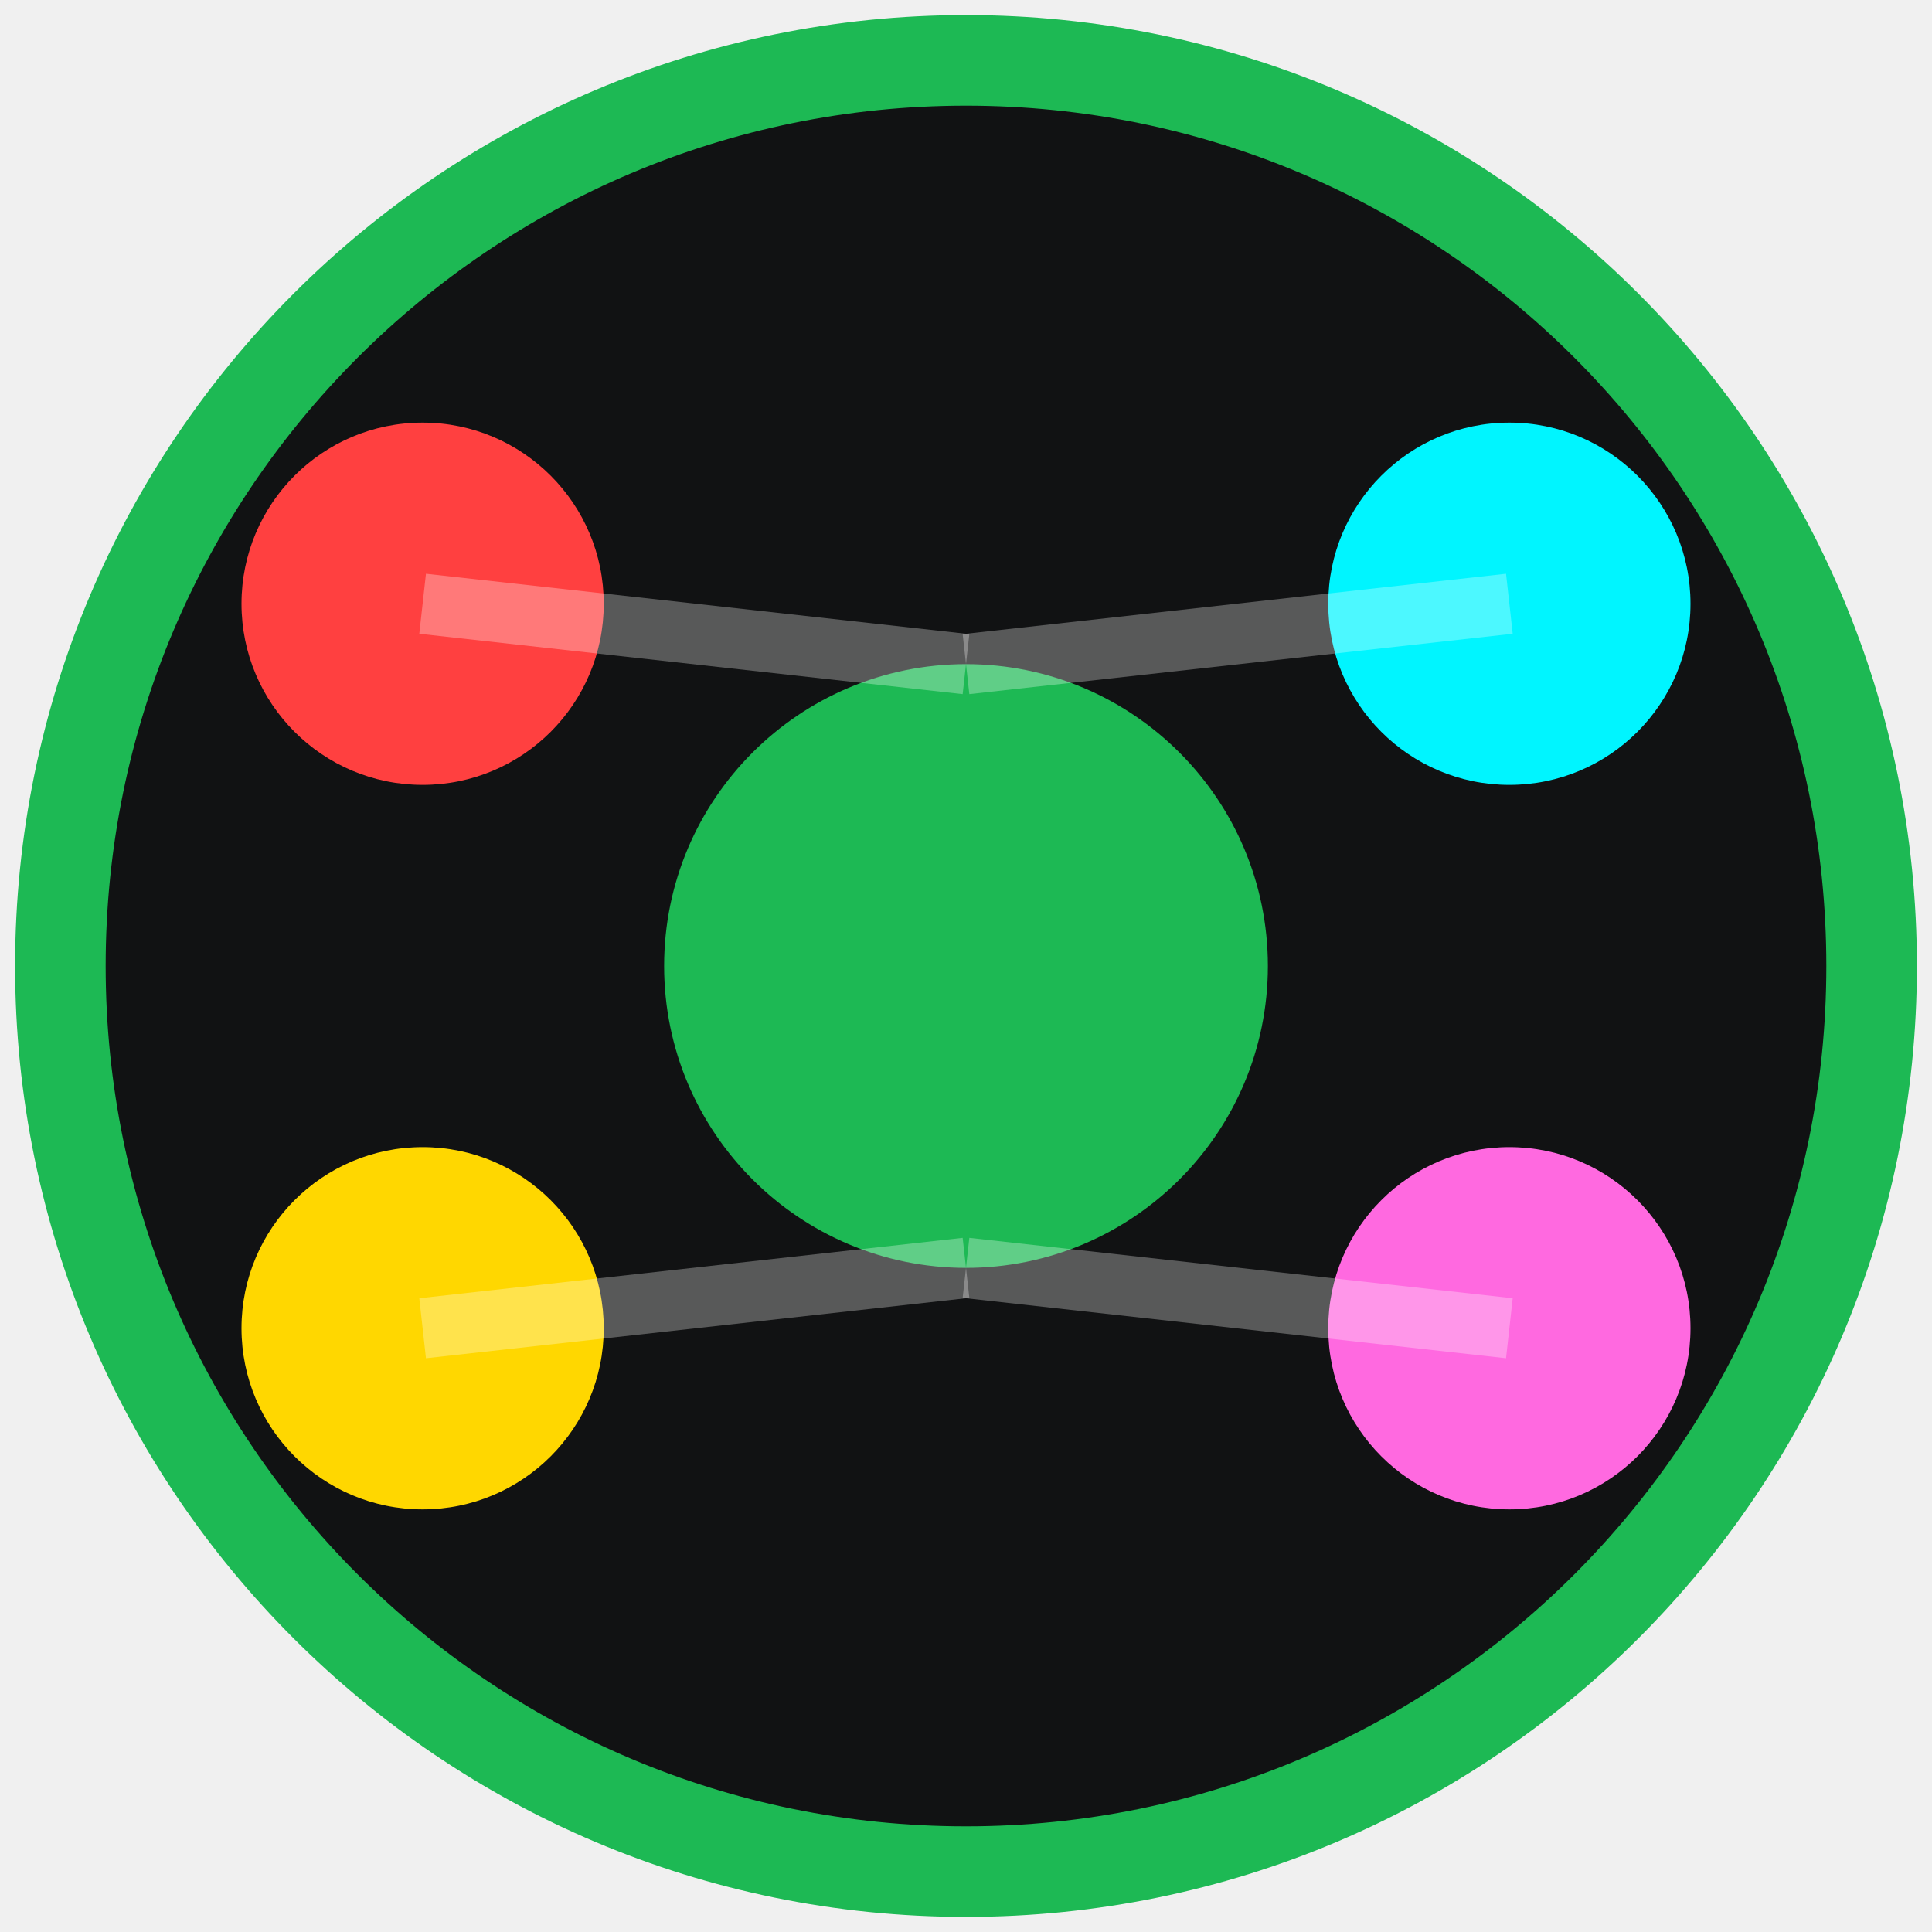
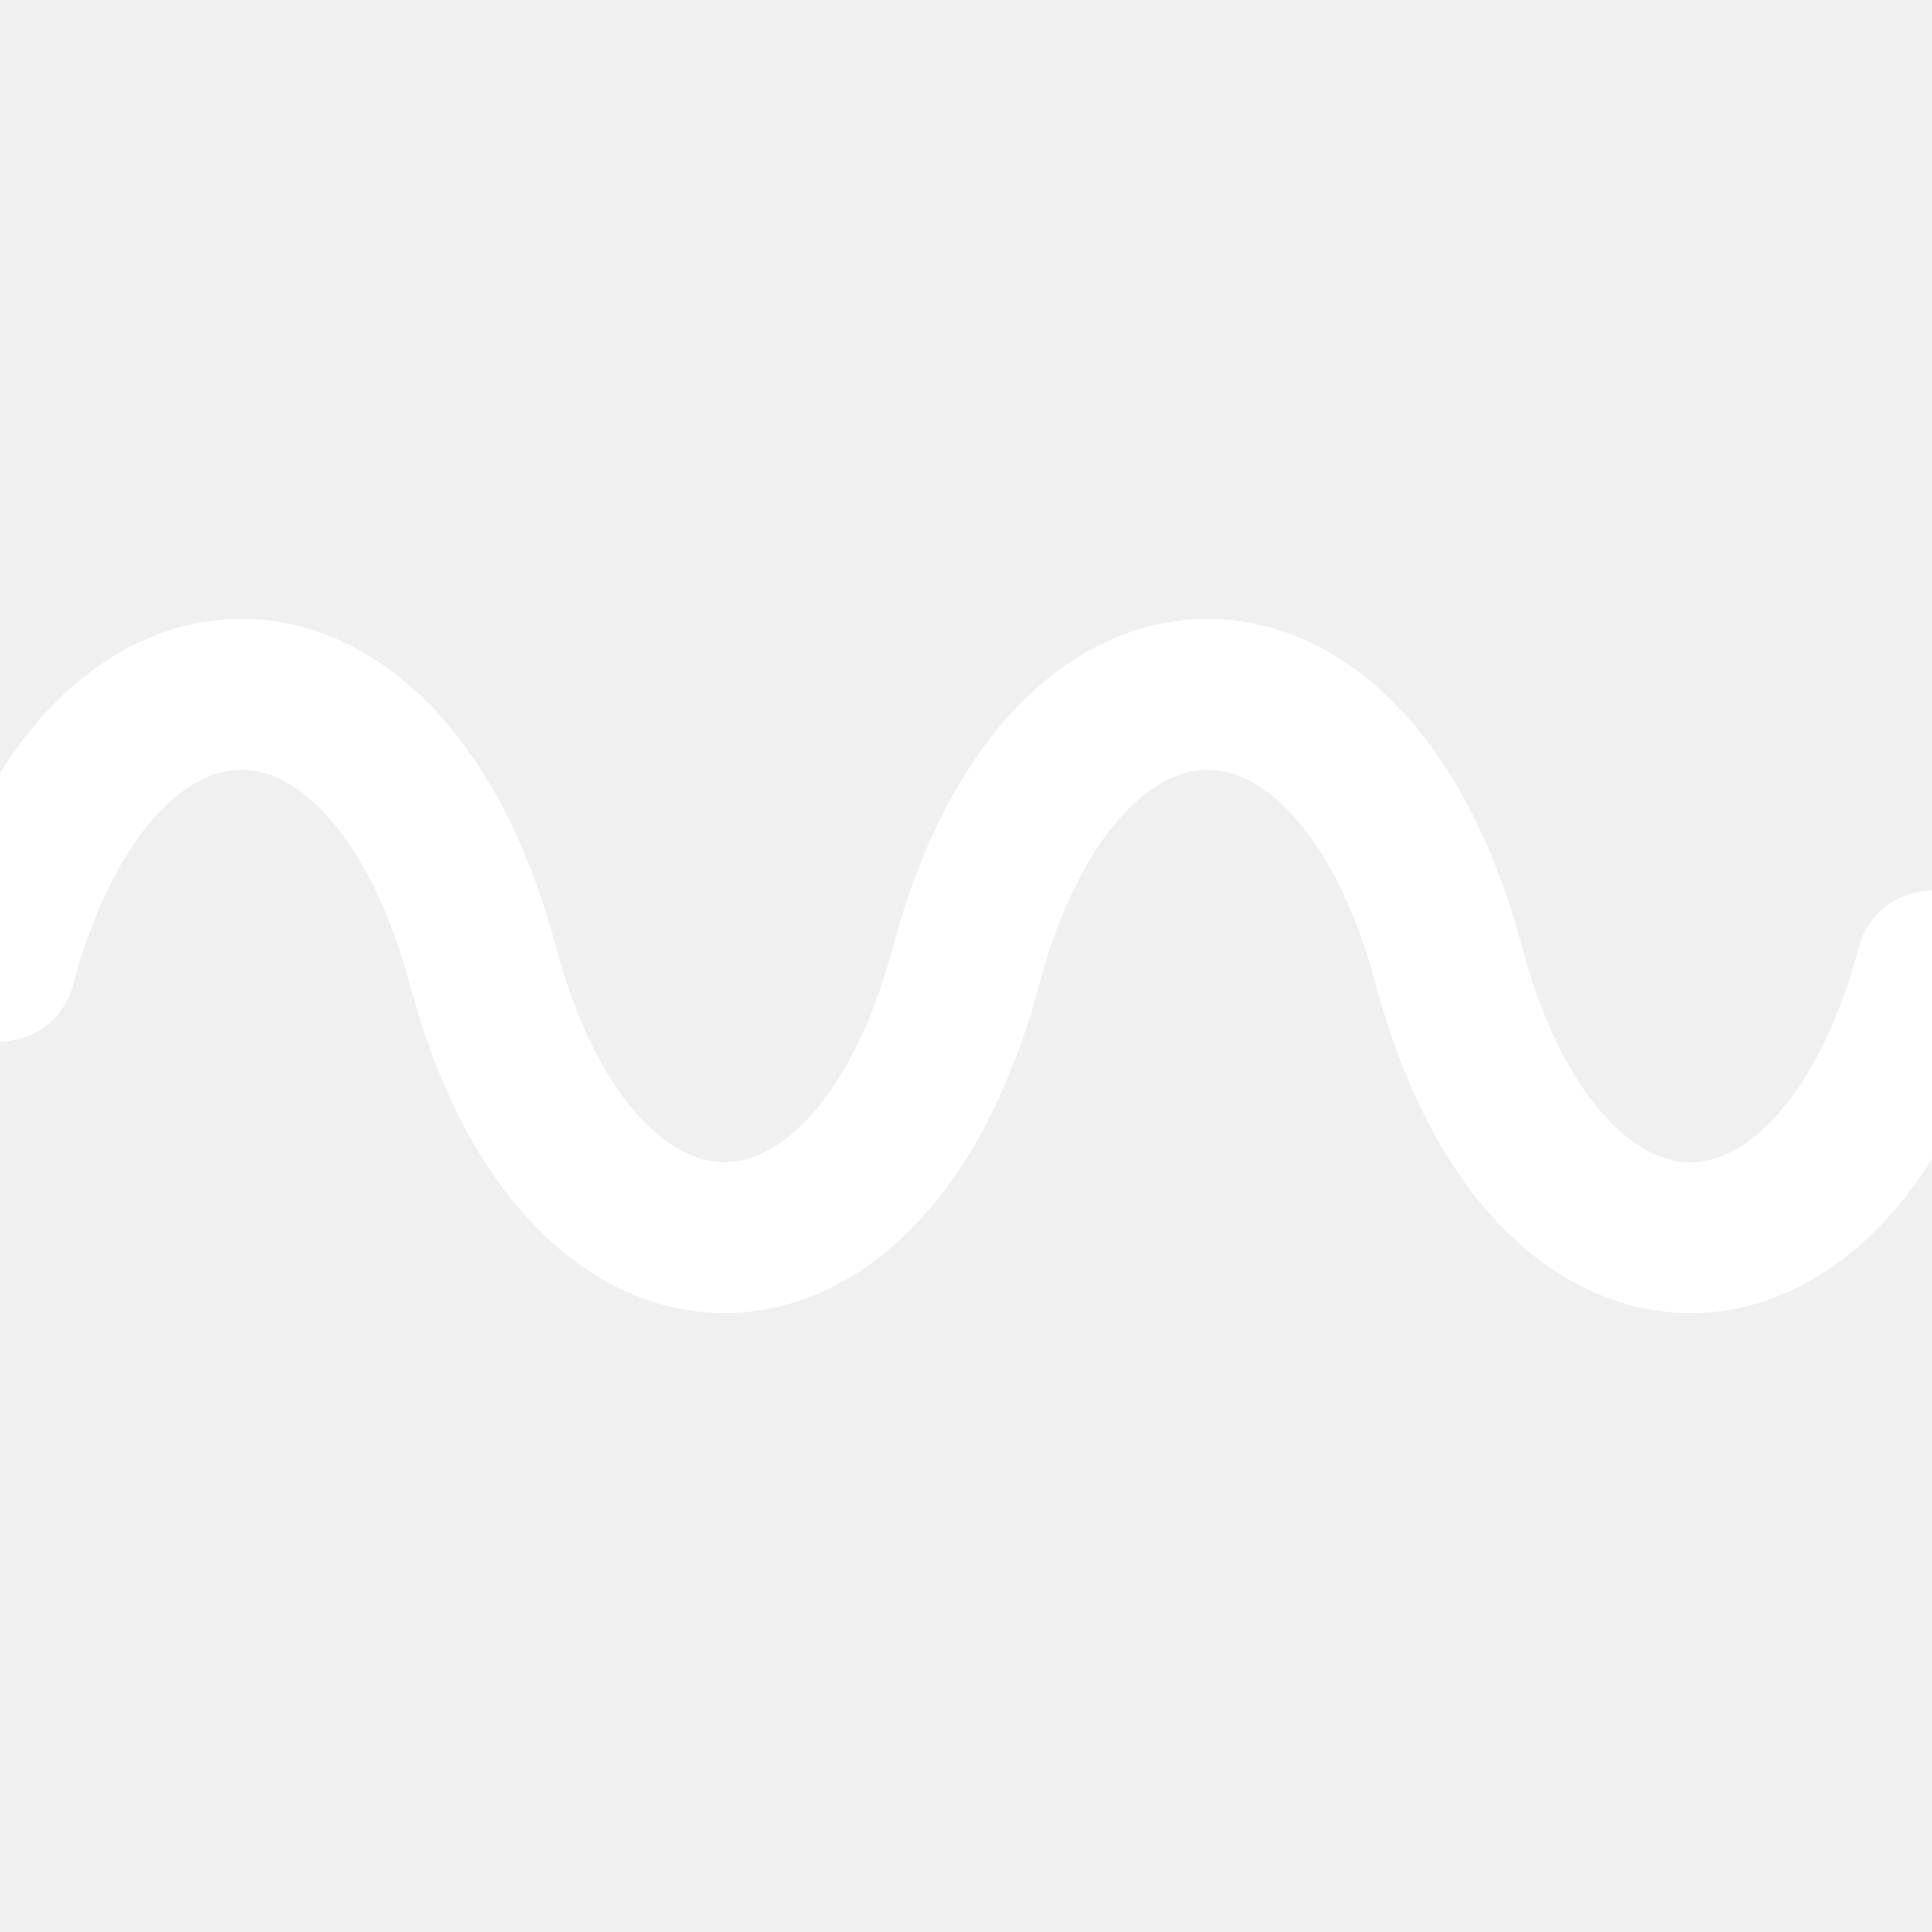
<svg xmlns="http://www.w3.org/2000/svg" viewBox="0 0 32 32">
-   <circle cx="16" cy="16" r="15" fill="#111213" stroke="#1DB954" stroke-width="1.5" />
-   <circle cx="16" cy="16" r="5" fill="#1DB954" />
-   <circle cx="7" cy="10" r="3" fill="#FF4040" />
-   <circle cx="25" cy="10" r="3" fill="#00F5FF" />
-   <circle cx="7" cy="22" r="3" fill="#FFD700" />
-   <circle cx="25" cy="22" r="3" fill="#FF69E0" />
-   <line x1="16" y1="11" x2="7" y2="10" stroke="rgba(255,255,255,0.3)" stroke-width="1" />
-   <line x1="16" y1="11" x2="25" y2="10" stroke="rgba(255,255,255,0.3)" stroke-width="1" />
-   <line x1="16" y1="21" x2="7" y2="22" stroke="rgba(255,255,255,0.3)" stroke-width="1" />
-   <line x1="16" y1="21" x2="25" y2="22" stroke="rgba(255,255,255,0.3)" stroke-width="1" />
+   <path d="M 0,16 C 1.6,10 6.4,10 8,16 C 9.6,22 14.4,22 16,16 C 17.6,10 22.4,10 24,16 C 25.6,22 30.4,22 32,16" fill="none" stroke="white" stroke-width="2.5" stroke-linecap="round" stroke-linejoin="round" />
</svg>
